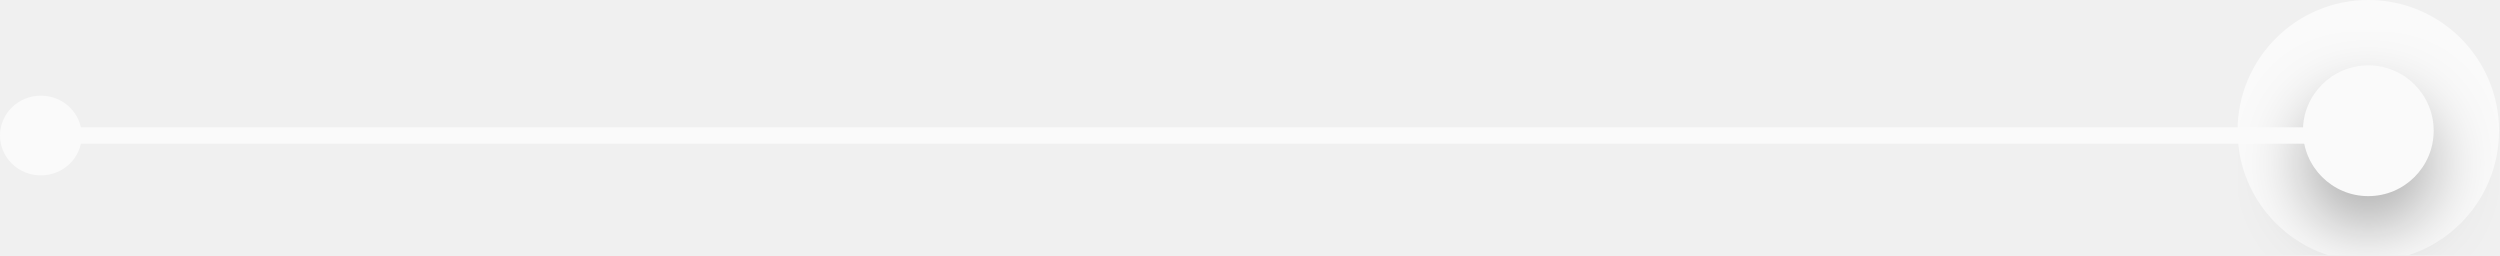
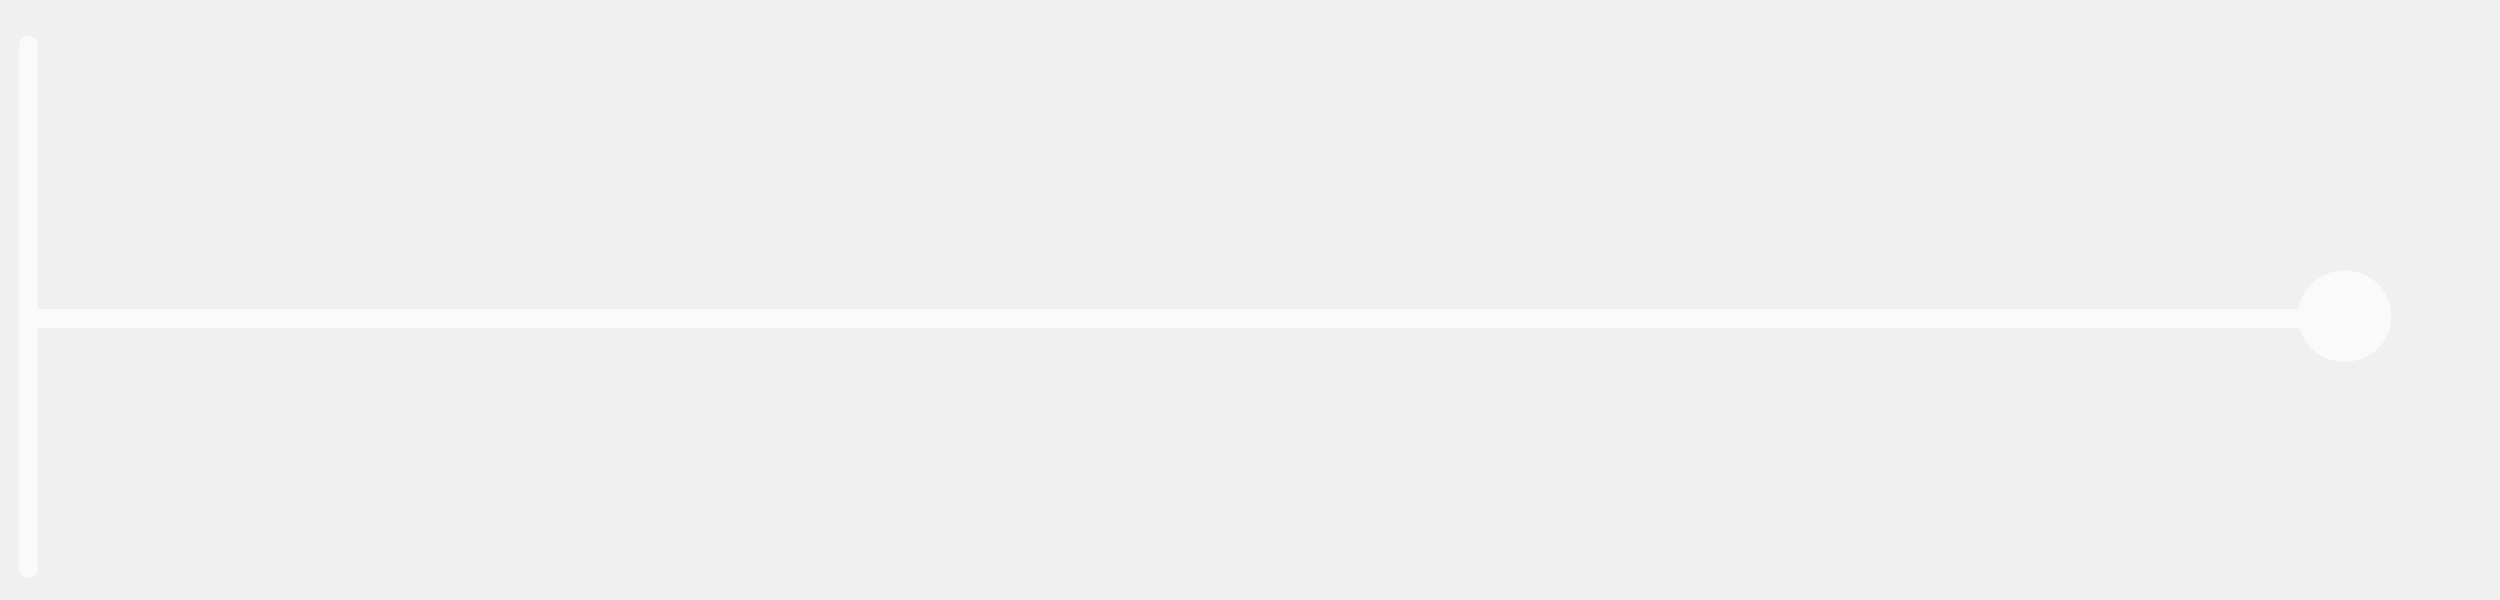
- <svg xmlns="http://www.w3.org/2000/svg" width="196" height="20" viewBox="0 0 196 20" fill="none">
-   <g clip-path="url(#clip0_29_539)">
-     <g clip-path="url(#clip1_29_539)">
-       <circle cx="185.675" cy="10.251" r="10.251" fill="#FAFAFA" />
-       <g filter="url(#filter0_d_29_539)">
-         <circle cx="185.675" cy="10.251" r="5.126" fill="#FAFAFA" />
-       </g>
+ <svg xmlns="http://www.w3.org/2000/svg" width="171" height="41" viewBox="0 0 171 41" fill="none">
+   <g clip-path="url(#clip0_219_820)">
+     <g clip-path="url(#clip1_219_820)">
+       <ellipse cx="160.373" cy="21.625" rx="3.204" ry="3.125" fill="#FAFAFA" />
    </g>
-     <path d="M2.42 10.625H184.759" stroke="#FAFAFA" stroke-width="1.281" stroke-linecap="round" stroke-linejoin="round" />
-     <ellipse cx="3.204" cy="10.625" rx="3.204" ry="3.125" fill="#FAFAFA" />
+     <path d="M2.112 21.781H161.193" stroke="#FAFAFA" stroke-width="1.281" stroke-linecap="round" stroke-linejoin="round" />
+     <path d="M1.943 38.91L1.943 3.09" stroke="#FAFAFA" stroke-width="1.281" stroke-linecap="round" stroke-linejoin="round" />
  </g>
  <defs>
-     <filter id="filter0_d_29_539" x="175.424" y="2.563" width="20.503" height="20.503" filterUnits="userSpaceOnUse" color-interpolation-filters="sRGB">
-       <feFlood flood-opacity="0" result="BackgroundImageFix" />
-       <feColorMatrix in="SourceAlpha" type="matrix" values="0 0 0 0 0 0 0 0 0 0 0 0 0 0 0 0 0 0 127 0" result="hardAlpha" />
-       <feOffset dy="2.563" />
-       <feGaussianBlur stdDeviation="2.563" />
-       <feColorMatrix type="matrix" values="0 0 0 0 0 0 0 0 0 0 0 0 0 0 0 0 0 0 0.302 0" />
-       <feBlend mode="normal" in2="BackgroundImageFix" result="effect1_dropShadow_29_539" />
-       <feBlend mode="normal" in="SourceGraphic" in2="effect1_dropShadow_29_539" result="shape" />
-     </filter>
-     <clipPath id="clip0_29_539">
-       <rect width="196" height="20" fill="white" />
+     <clipPath id="clip0_219_820">
+       <rect width="171" height="41" fill="white" />
    </clipPath>
-     <clipPath id="clip1_29_539">
-       <rect width="20.503" height="20.503" fill="white" transform="translate(175.424)" />
+     <clipPath id="clip1_219_820">
+       <rect width="20.503" height="20.503" fill="white" transform="translate(145 11)" />
    </clipPath>
  </defs>
</svg>
